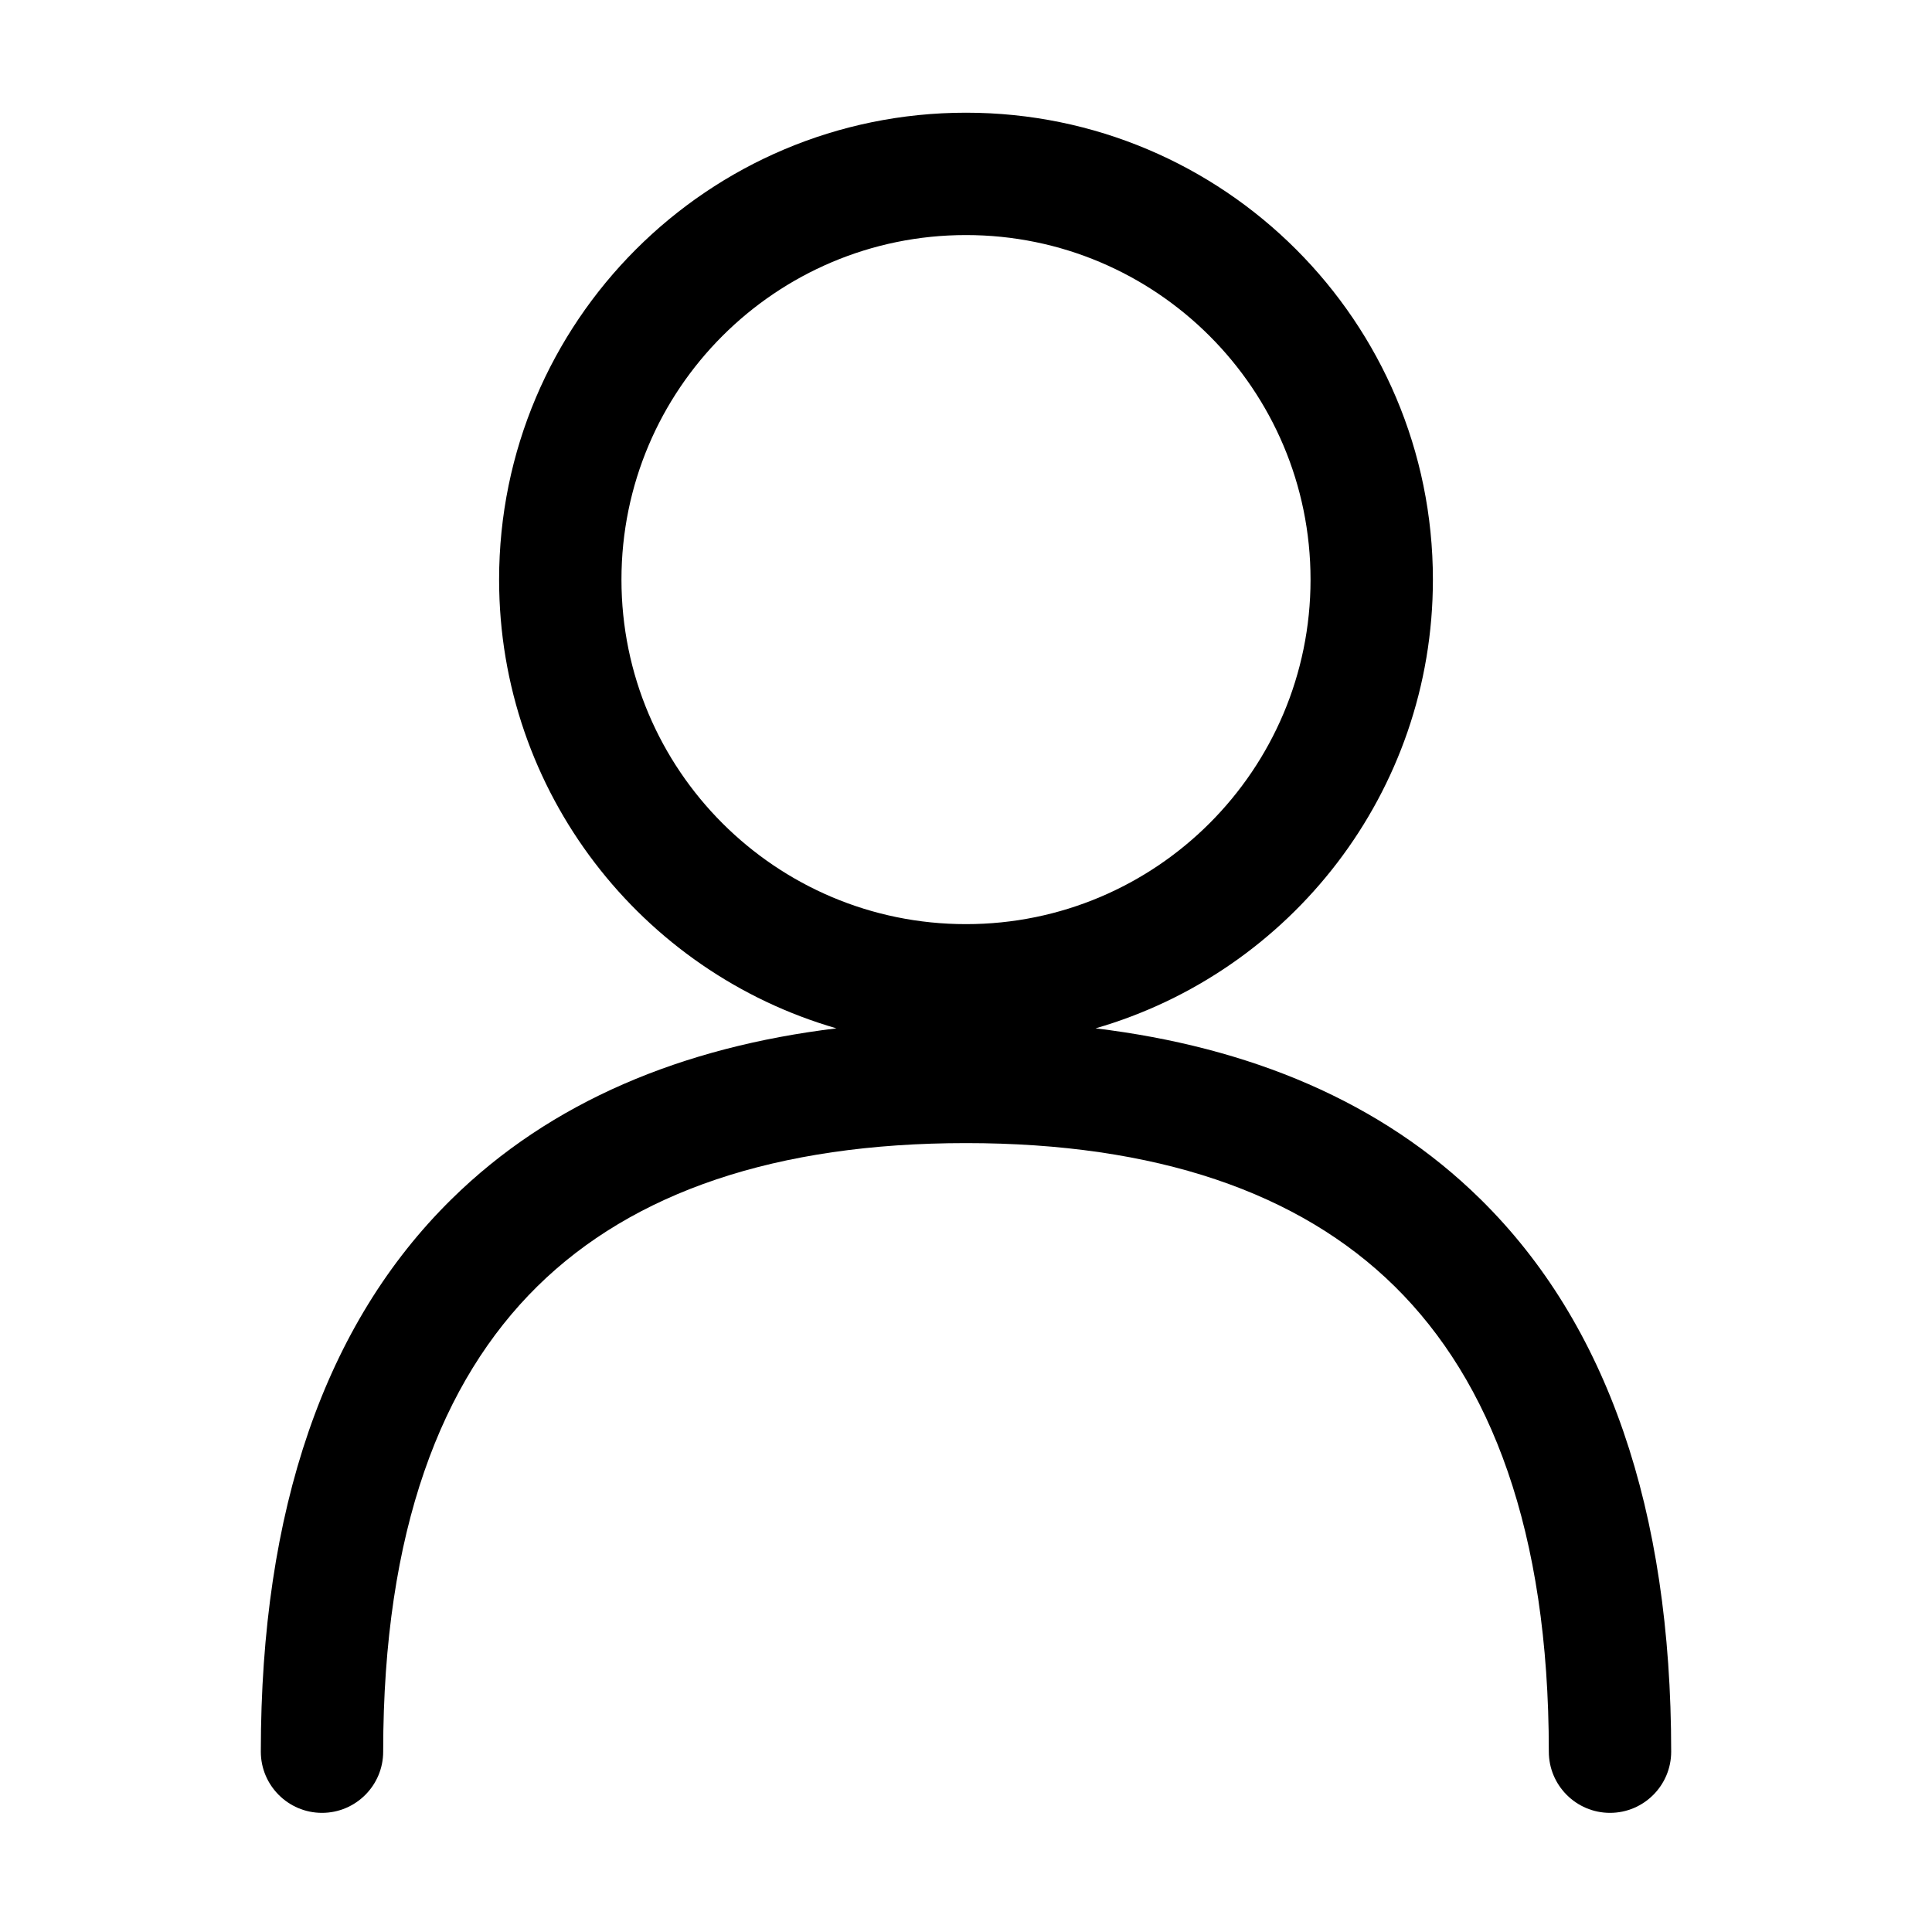
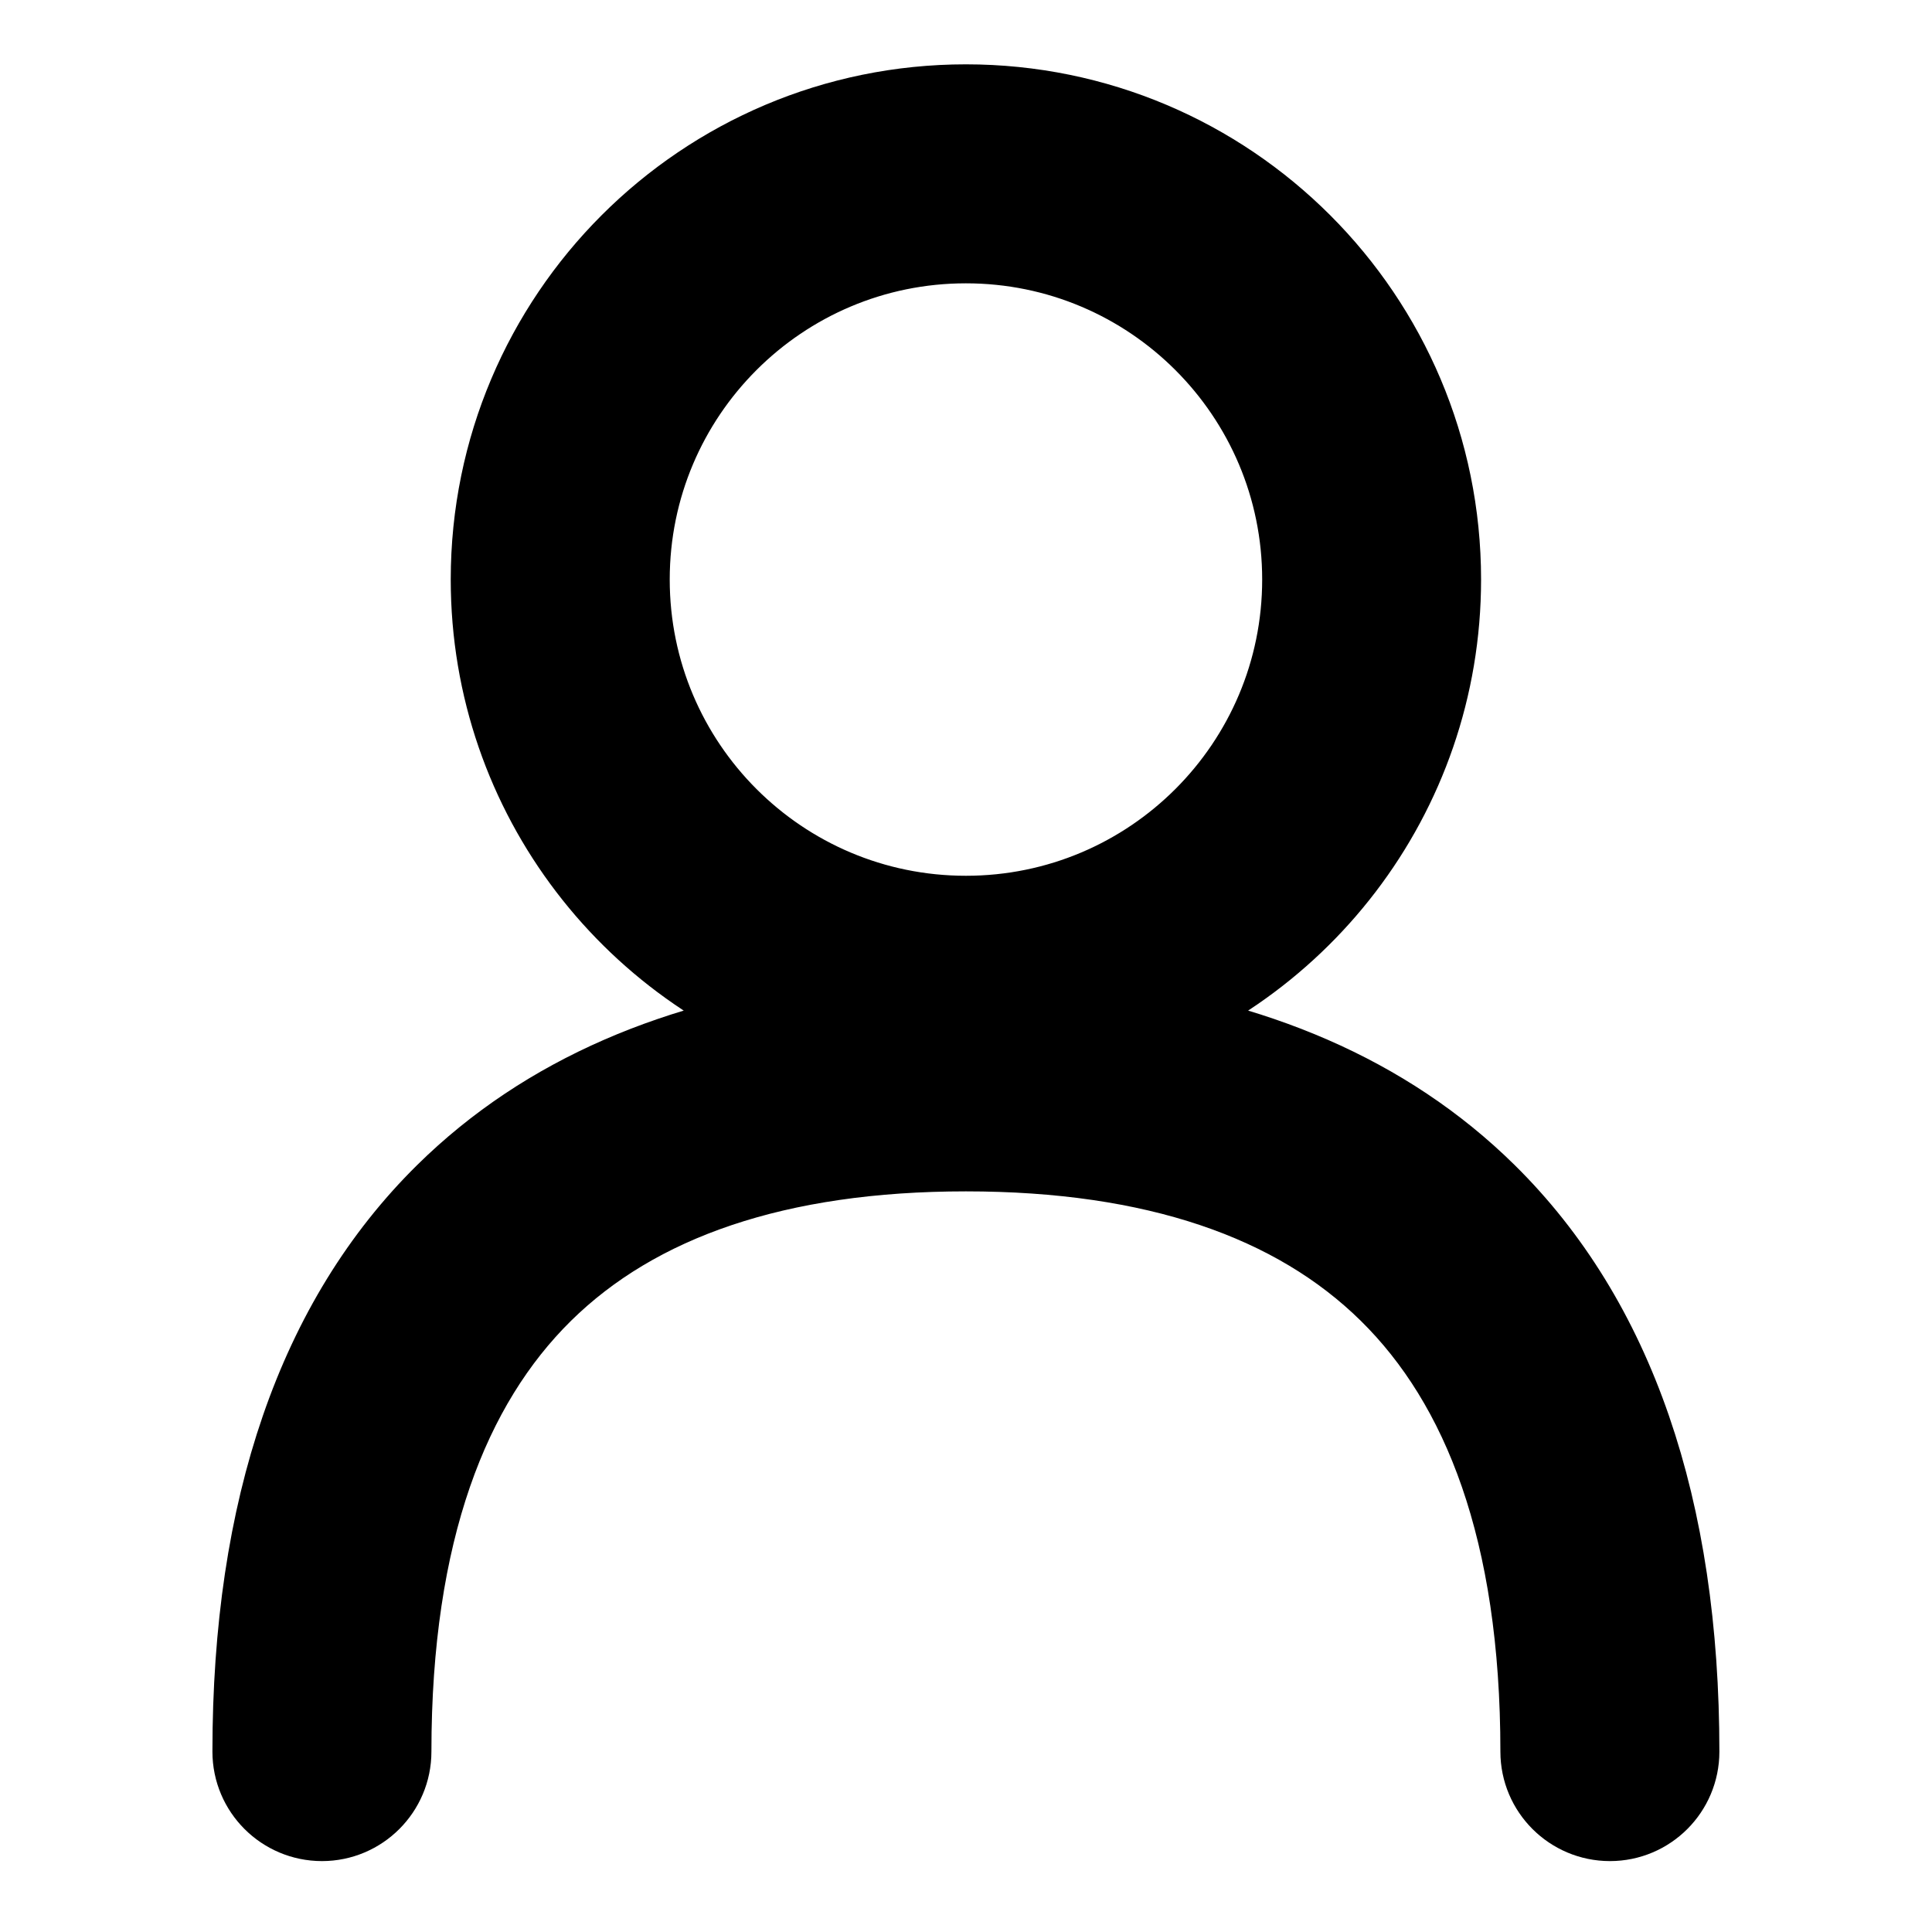
- <svg xmlns="http://www.w3.org/2000/svg" width="15" height="15" viewBox="0 0 15 15" fill="none">
-   <path d="M7.5 0.875C5.498 0.875 3.875 2.498 3.875 4.5C3.875 6.153 4.981 7.547 6.494 7.984C5.3 8.129 4.276 8.551 3.504 9.312C2.522 10.279 2.025 11.72 2.025 13.6C2.025 13.862 2.238 14.075 2.5 14.075C2.762 14.075 2.975 13.862 2.975 13.6C2.975 11.88 3.428 10.721 4.171 9.988C4.915 9.255 6.027 8.875 7.5 8.875C8.973 8.875 10.085 9.255 10.829 9.988C11.572 10.721 12.025 11.88 12.025 13.6C12.025 13.862 12.238 14.075 12.5 14.075C12.762 14.075 12.975 13.862 12.975 13.6C12.975 11.72 12.478 10.279 11.496 9.312C10.724 8.551 9.7 8.129 8.506 7.984C10.019 7.547 11.125 6.153 11.125 4.5C11.125 2.498 9.502 0.875 7.5 0.875ZM4.825 4.5C4.825 3.023 6.023 1.825 7.5 1.825C8.977 1.825 10.175 3.023 10.175 4.5C10.175 5.977 8.977 7.175 7.5 7.175C6.023 7.175 4.825 5.977 4.825 4.5Z" fill="currentColor" fill-rule="evenodd" clip-rule="evenodd" />
+ <svg xmlns="http://www.w3.org/2000/svg" width="20" height="20" viewBox="0 0 20 20" fill="none">
+   <path fill-rule="evenodd" clip-rule="evenodd" d="M9.999 1.166C7.33 1.166 5.166 3.33 5.166 5.999C5.166 8.203 6.641 10.062 8.658 10.644C7.065 10.838 5.7 11.401 4.671 12.415C3.362 13.705 2.699 15.626 2.699 18.133C2.699 18.482 2.983 18.766 3.333 18.766C3.682 18.766 3.966 18.482 3.966 18.133C3.966 15.839 4.57 14.293 5.56 13.317C6.553 12.339 8.035 11.833 9.999 11.833C11.963 11.833 13.445 12.339 14.438 13.317C15.429 14.293 16.032 15.839 16.032 18.133C16.032 18.482 16.316 18.766 16.666 18.766C17.016 18.766 17.299 18.482 17.299 18.133C17.299 15.626 16.636 13.705 15.327 12.415C14.298 11.401 12.933 10.838 11.341 10.644C13.357 10.062 14.832 8.203 14.832 5.999C14.832 3.33 12.669 1.166 9.999 1.166ZM6.433 5.999C6.433 4.03 8.029 2.433 9.999 2.433C11.969 2.433 13.566 4.03 13.566 5.999C13.566 7.969 11.969 9.566 9.999 9.566C8.029 9.566 6.433 7.969 6.433 5.999Z" fill="currentColor" stroke="currentColor" />
</svg>
